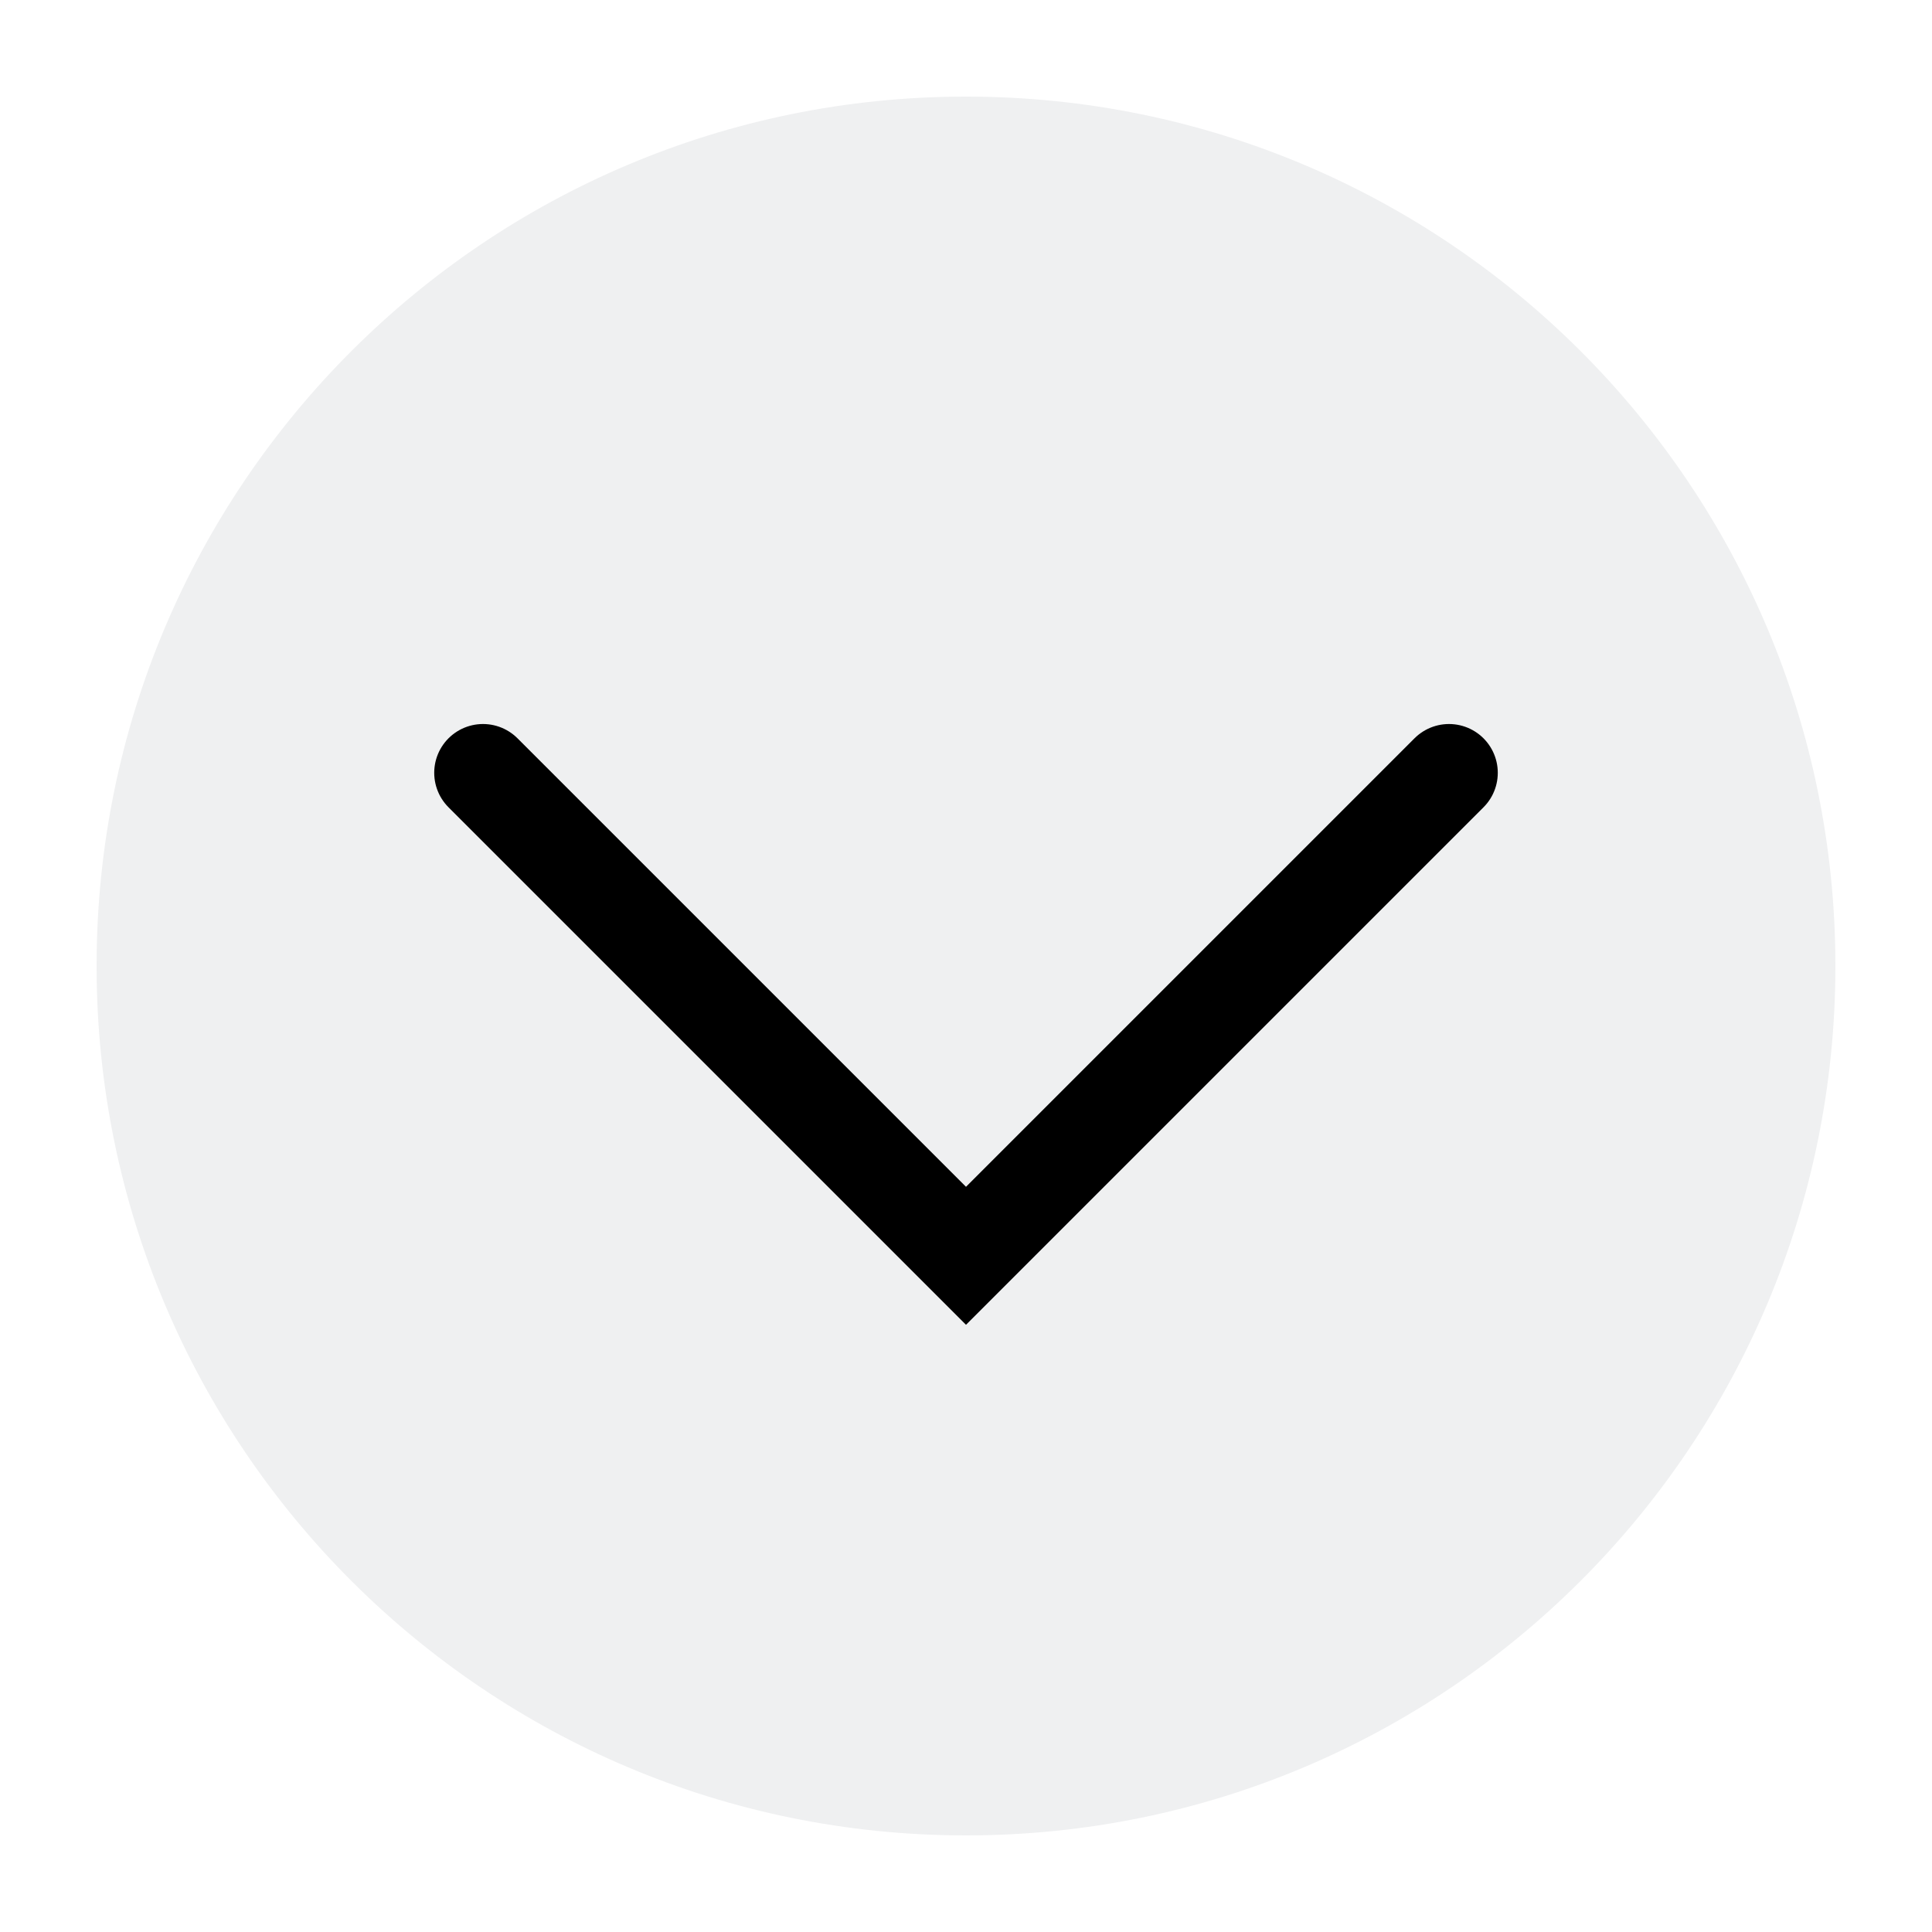
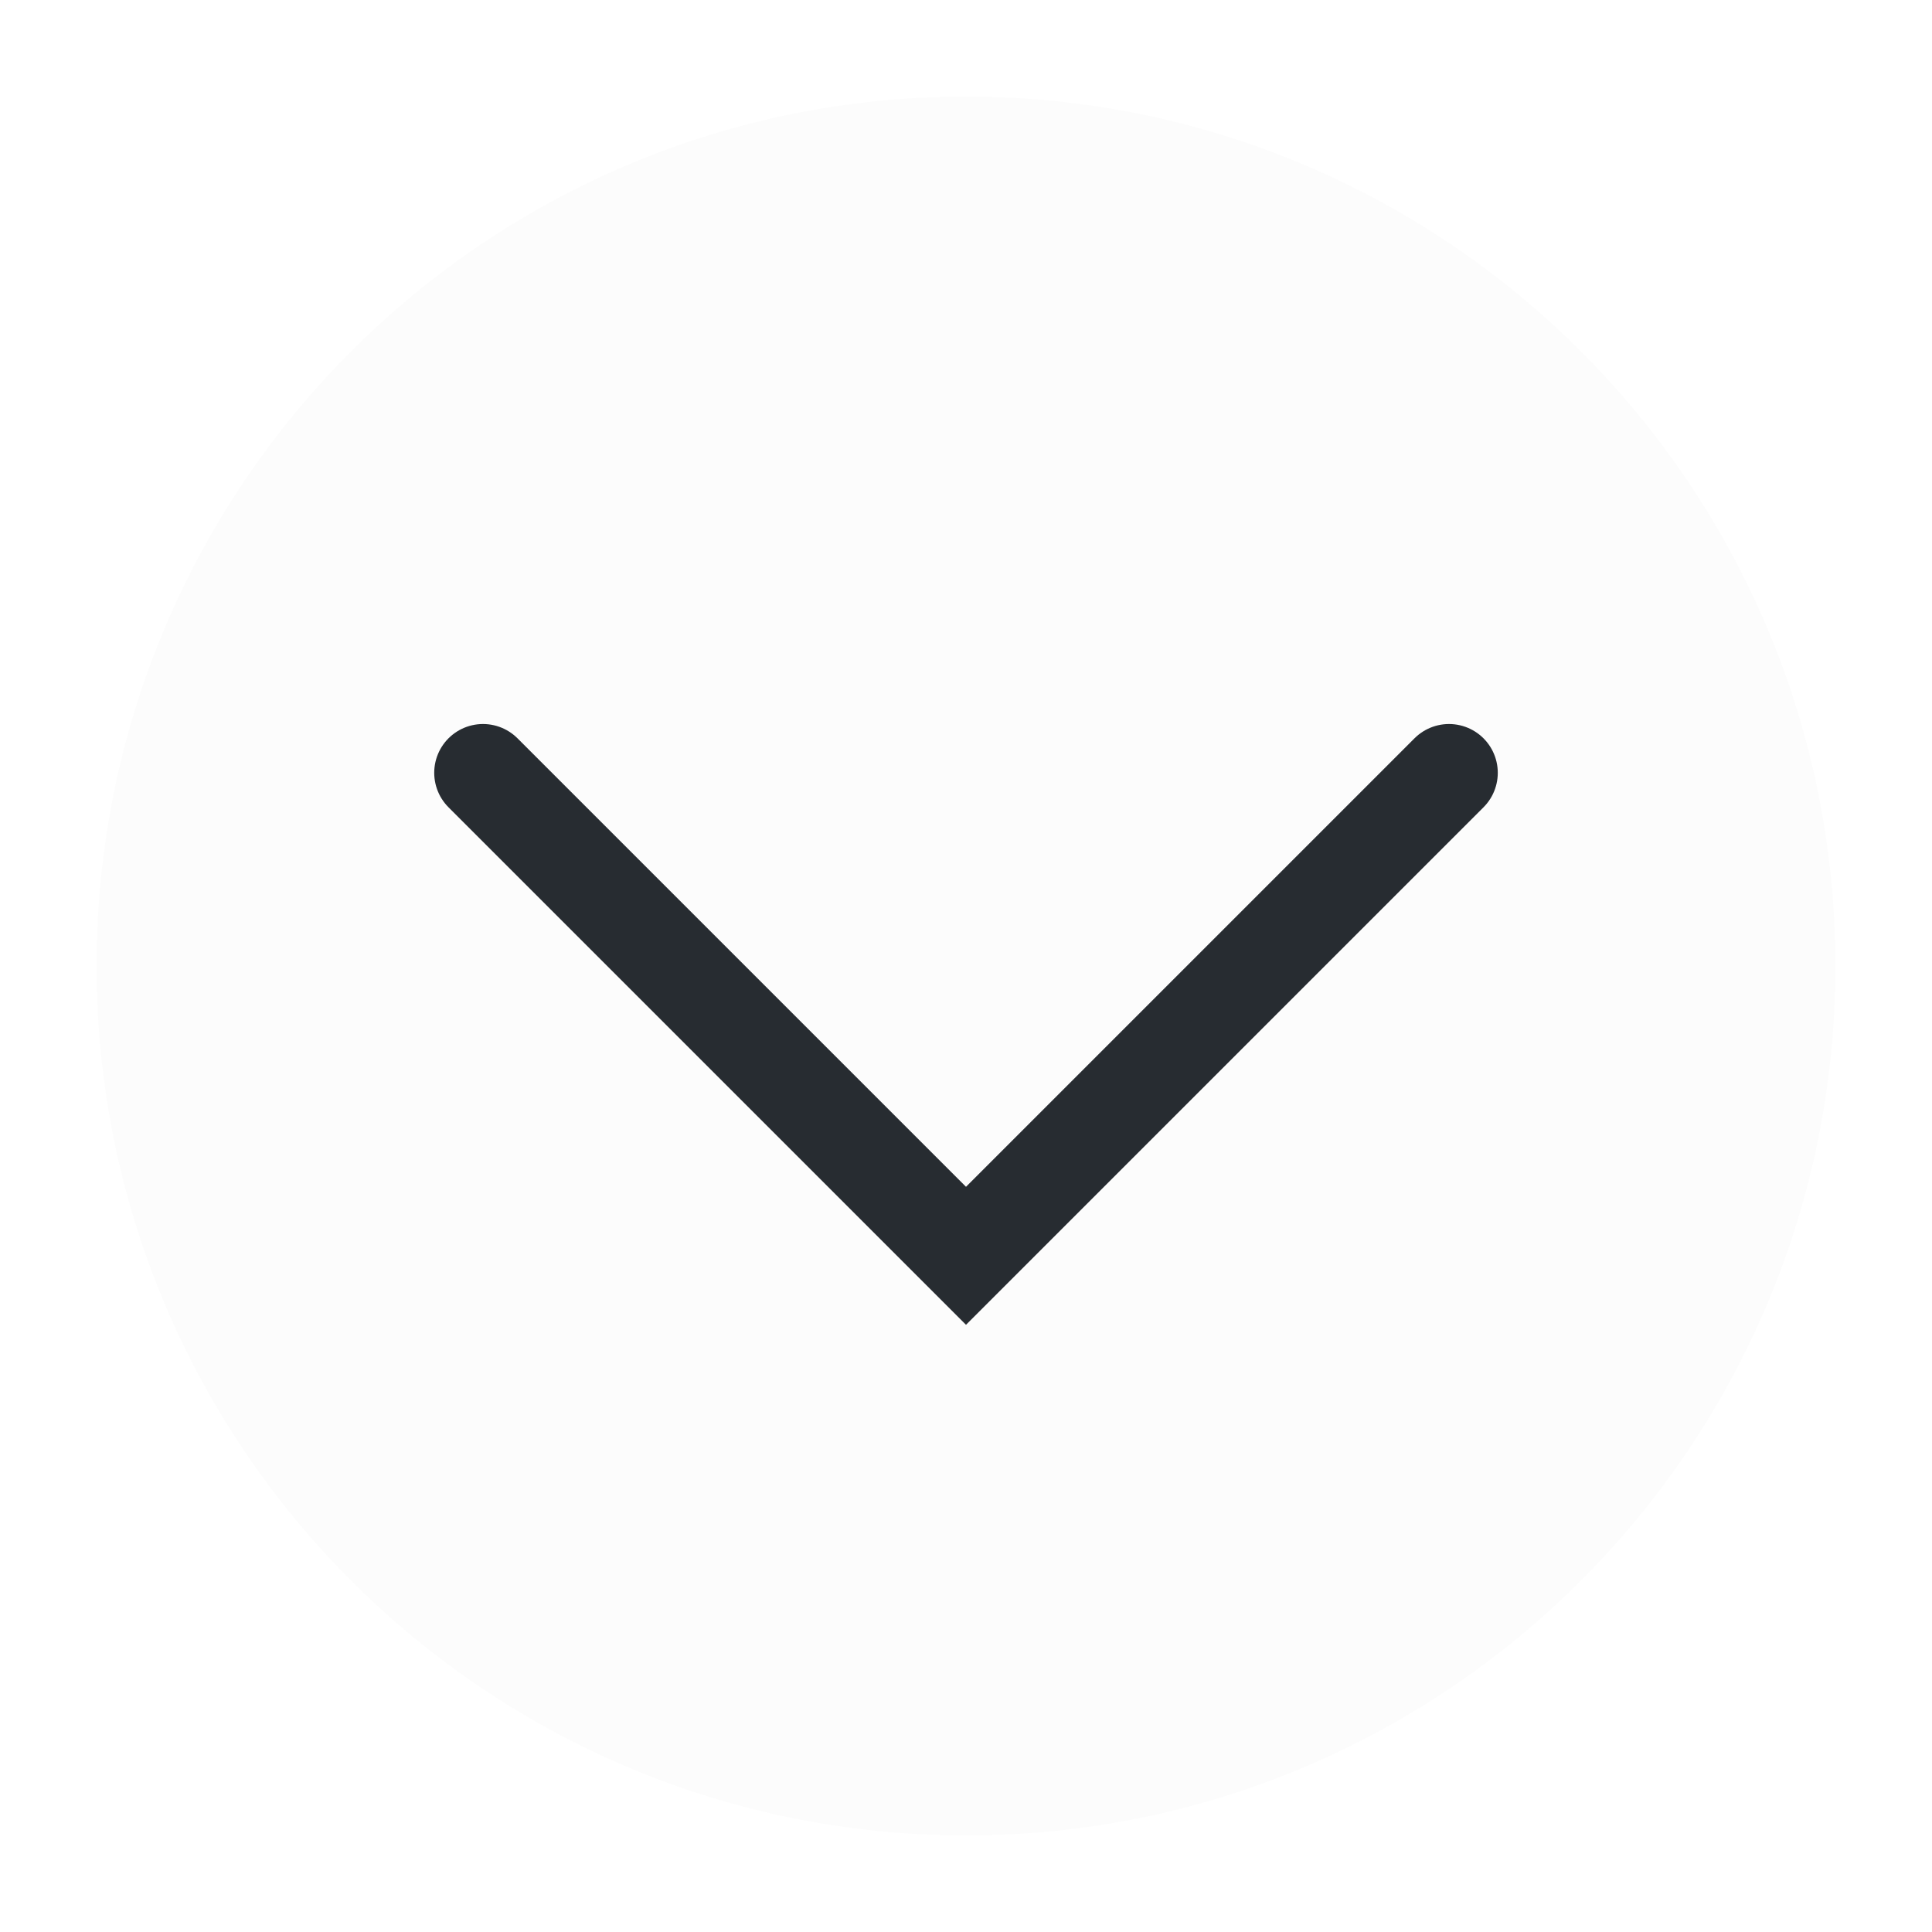
<svg xmlns="http://www.w3.org/2000/svg" viewBox="0 0 50 50" version="1.2" baseProfile="tiny">
  <defs>
</defs>
  <g fill="none" stroke="black" stroke-width="1" fill-rule="evenodd" stroke-linecap="square" stroke-linejoin="bevel">
-     <g fill="#eff0f1" fill-opacity="1" stroke="none" transform="matrix(2.5,0,0,2.5,2.5,2.5)" font-family="Noto Sans" font-size="10" font-weight="400" font-style="normal">
+     <g fill="#fcfcfc" fill-opacity="1" stroke="none" transform="matrix(2.5,0,0,2.5,2.5,2.5)" font-family="Noto Sans" font-size="10" font-weight="400" font-style="normal">
      <circle cx="9" cy="9" r="9" />
    </g>
-     <g fill="none" stroke="#000000" stroke-opacity="1" stroke-width="1.01" stroke-linecap="round" stroke-linejoin="miter" stroke-miterlimit="2" transform="matrix(2.5,0,0,2.5,2.5,2.5)" font-family="Noto Sans" font-size="10" font-weight="400" font-style="normal">
+     <g fill="none" stroke="#272c31" stroke-opacity="1" stroke-width="1.01" stroke-linecap="round" stroke-linejoin="miter" stroke-miterlimit="2" transform="matrix(2.5,0,0,2.5,2.5,2.5)" font-family="Noto Sans" font-size="10" font-weight="400" font-style="normal">
      <polyline fill="none" vector-effect="none" points="4,7 9,12 14,7 " />
    </g>
    <g fill="none" stroke="#000000" stroke-opacity="1" stroke-width="1" stroke-linecap="square" stroke-linejoin="bevel" transform="matrix(1,0,0,1,0,0)" font-family="Noto Sans" font-size="10" font-weight="400" font-style="normal">
</g>
  </g>
</svg>
